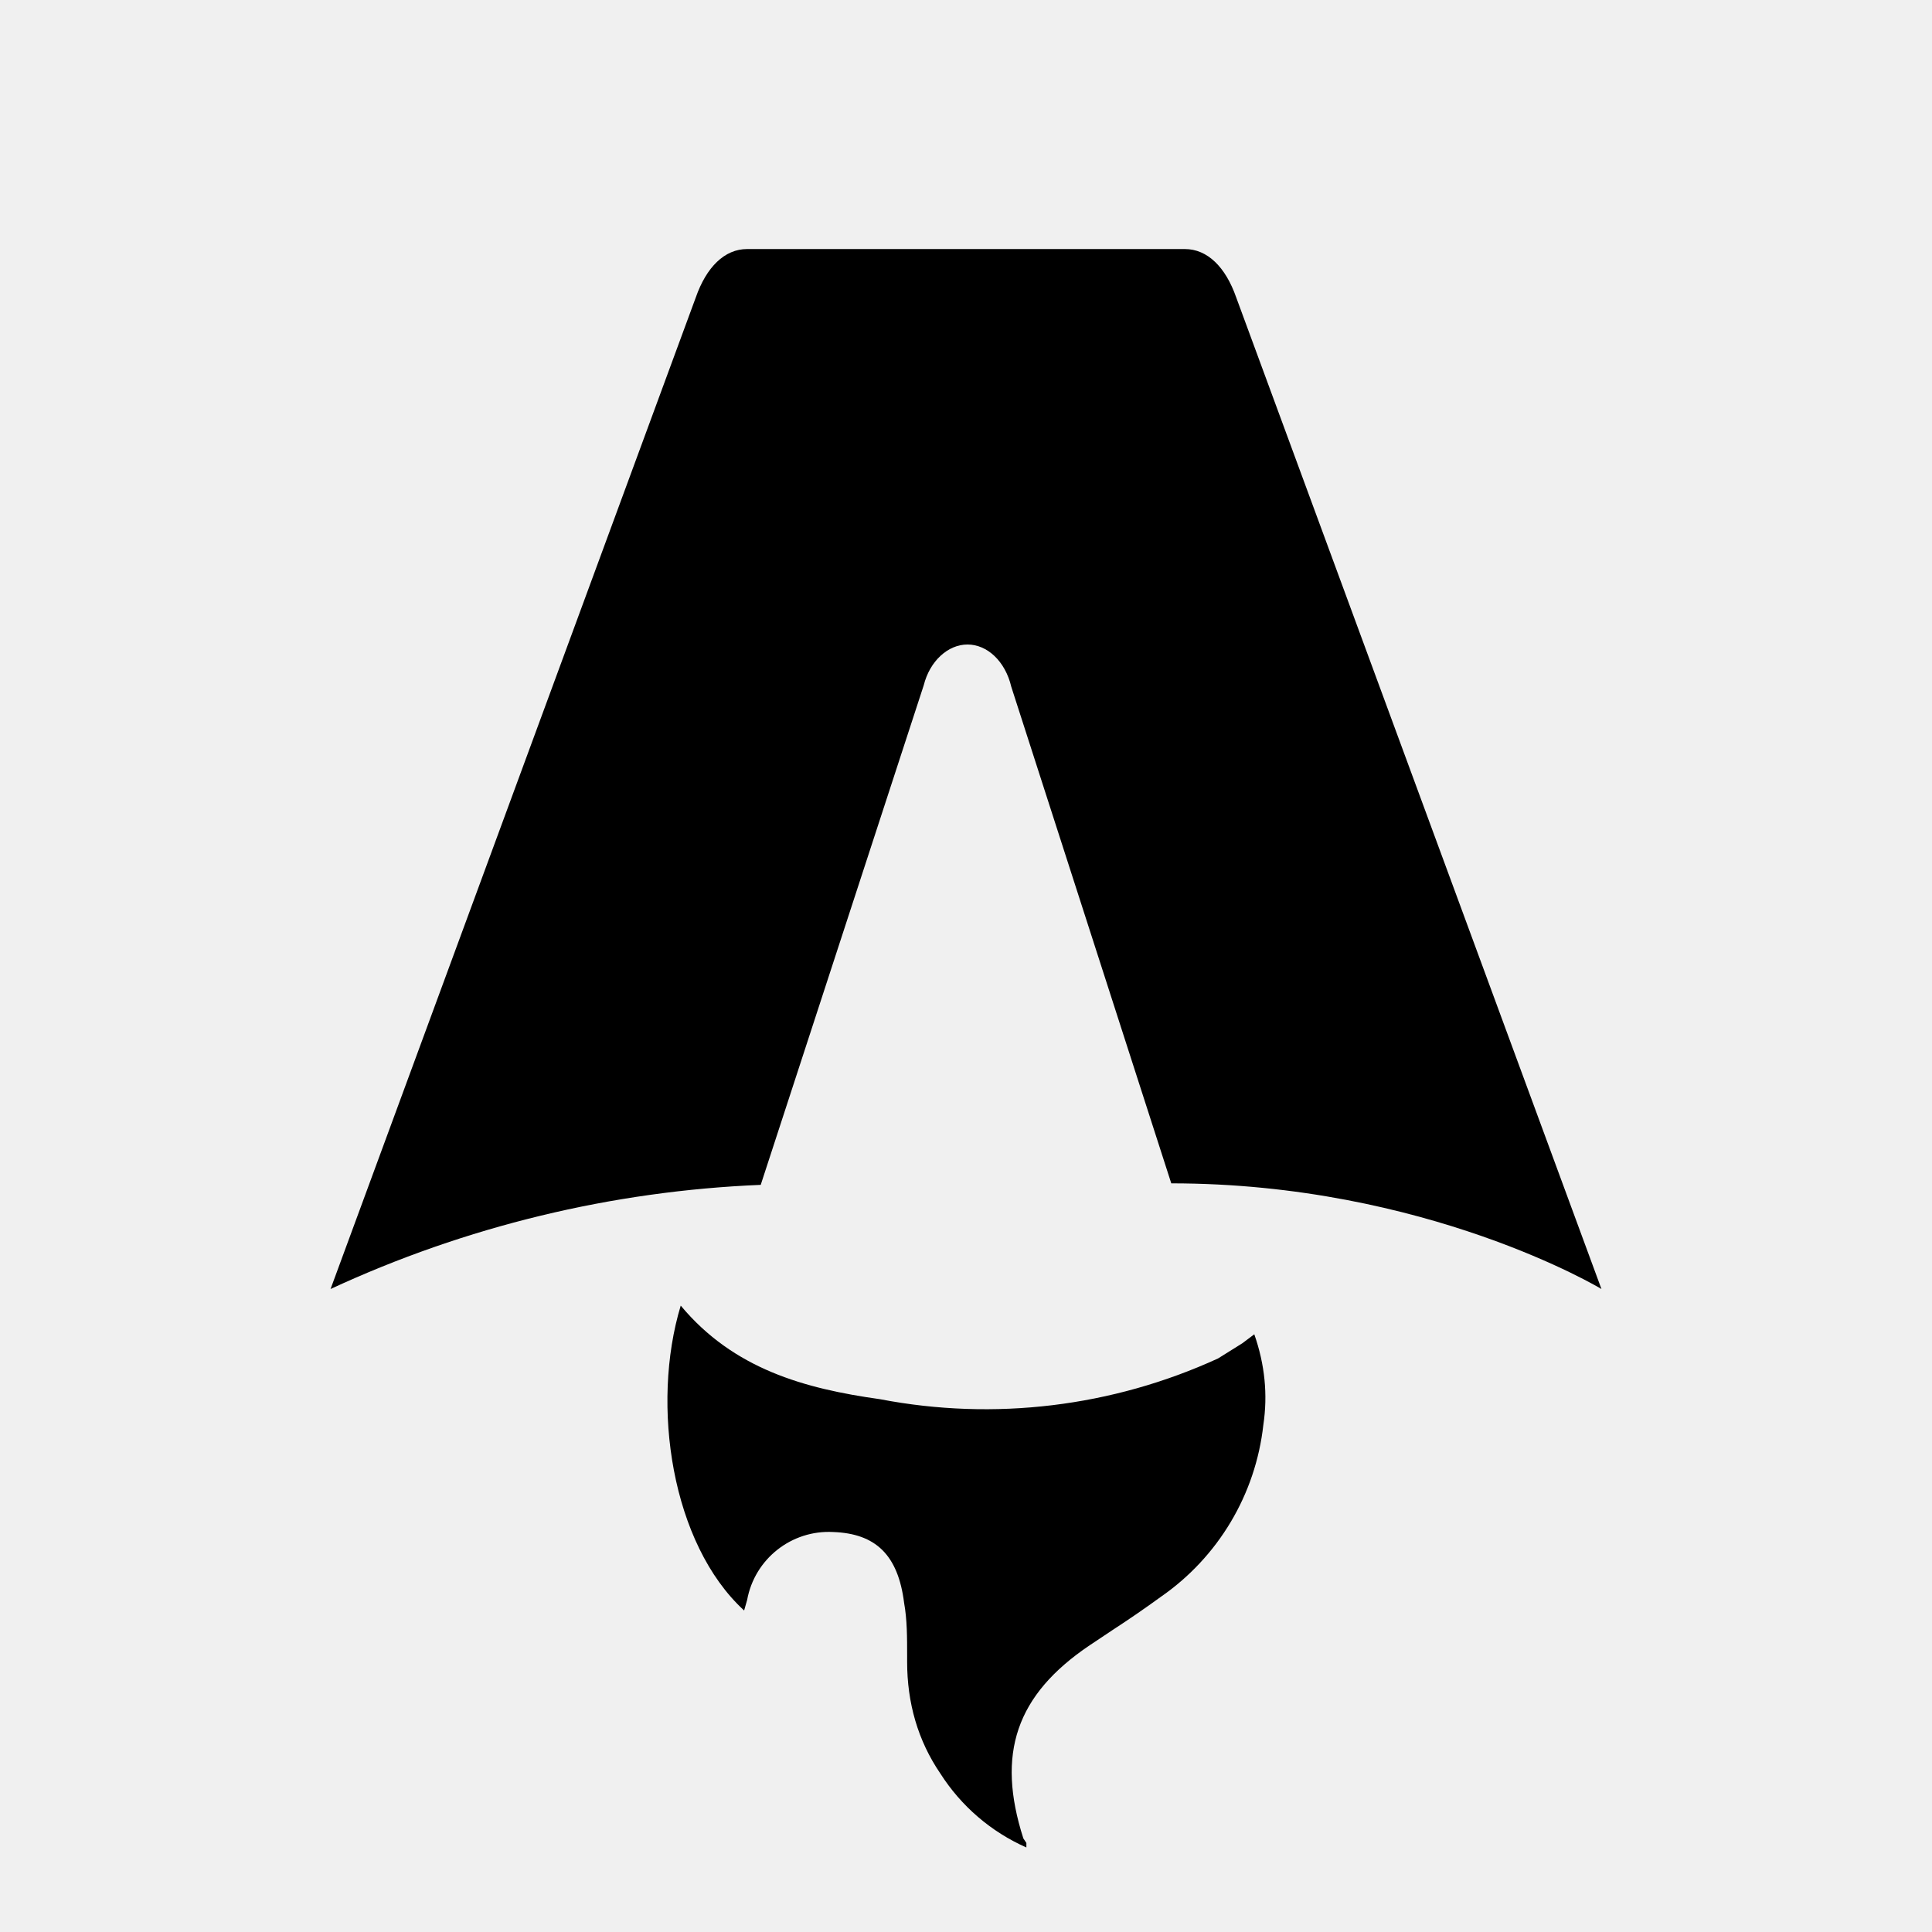
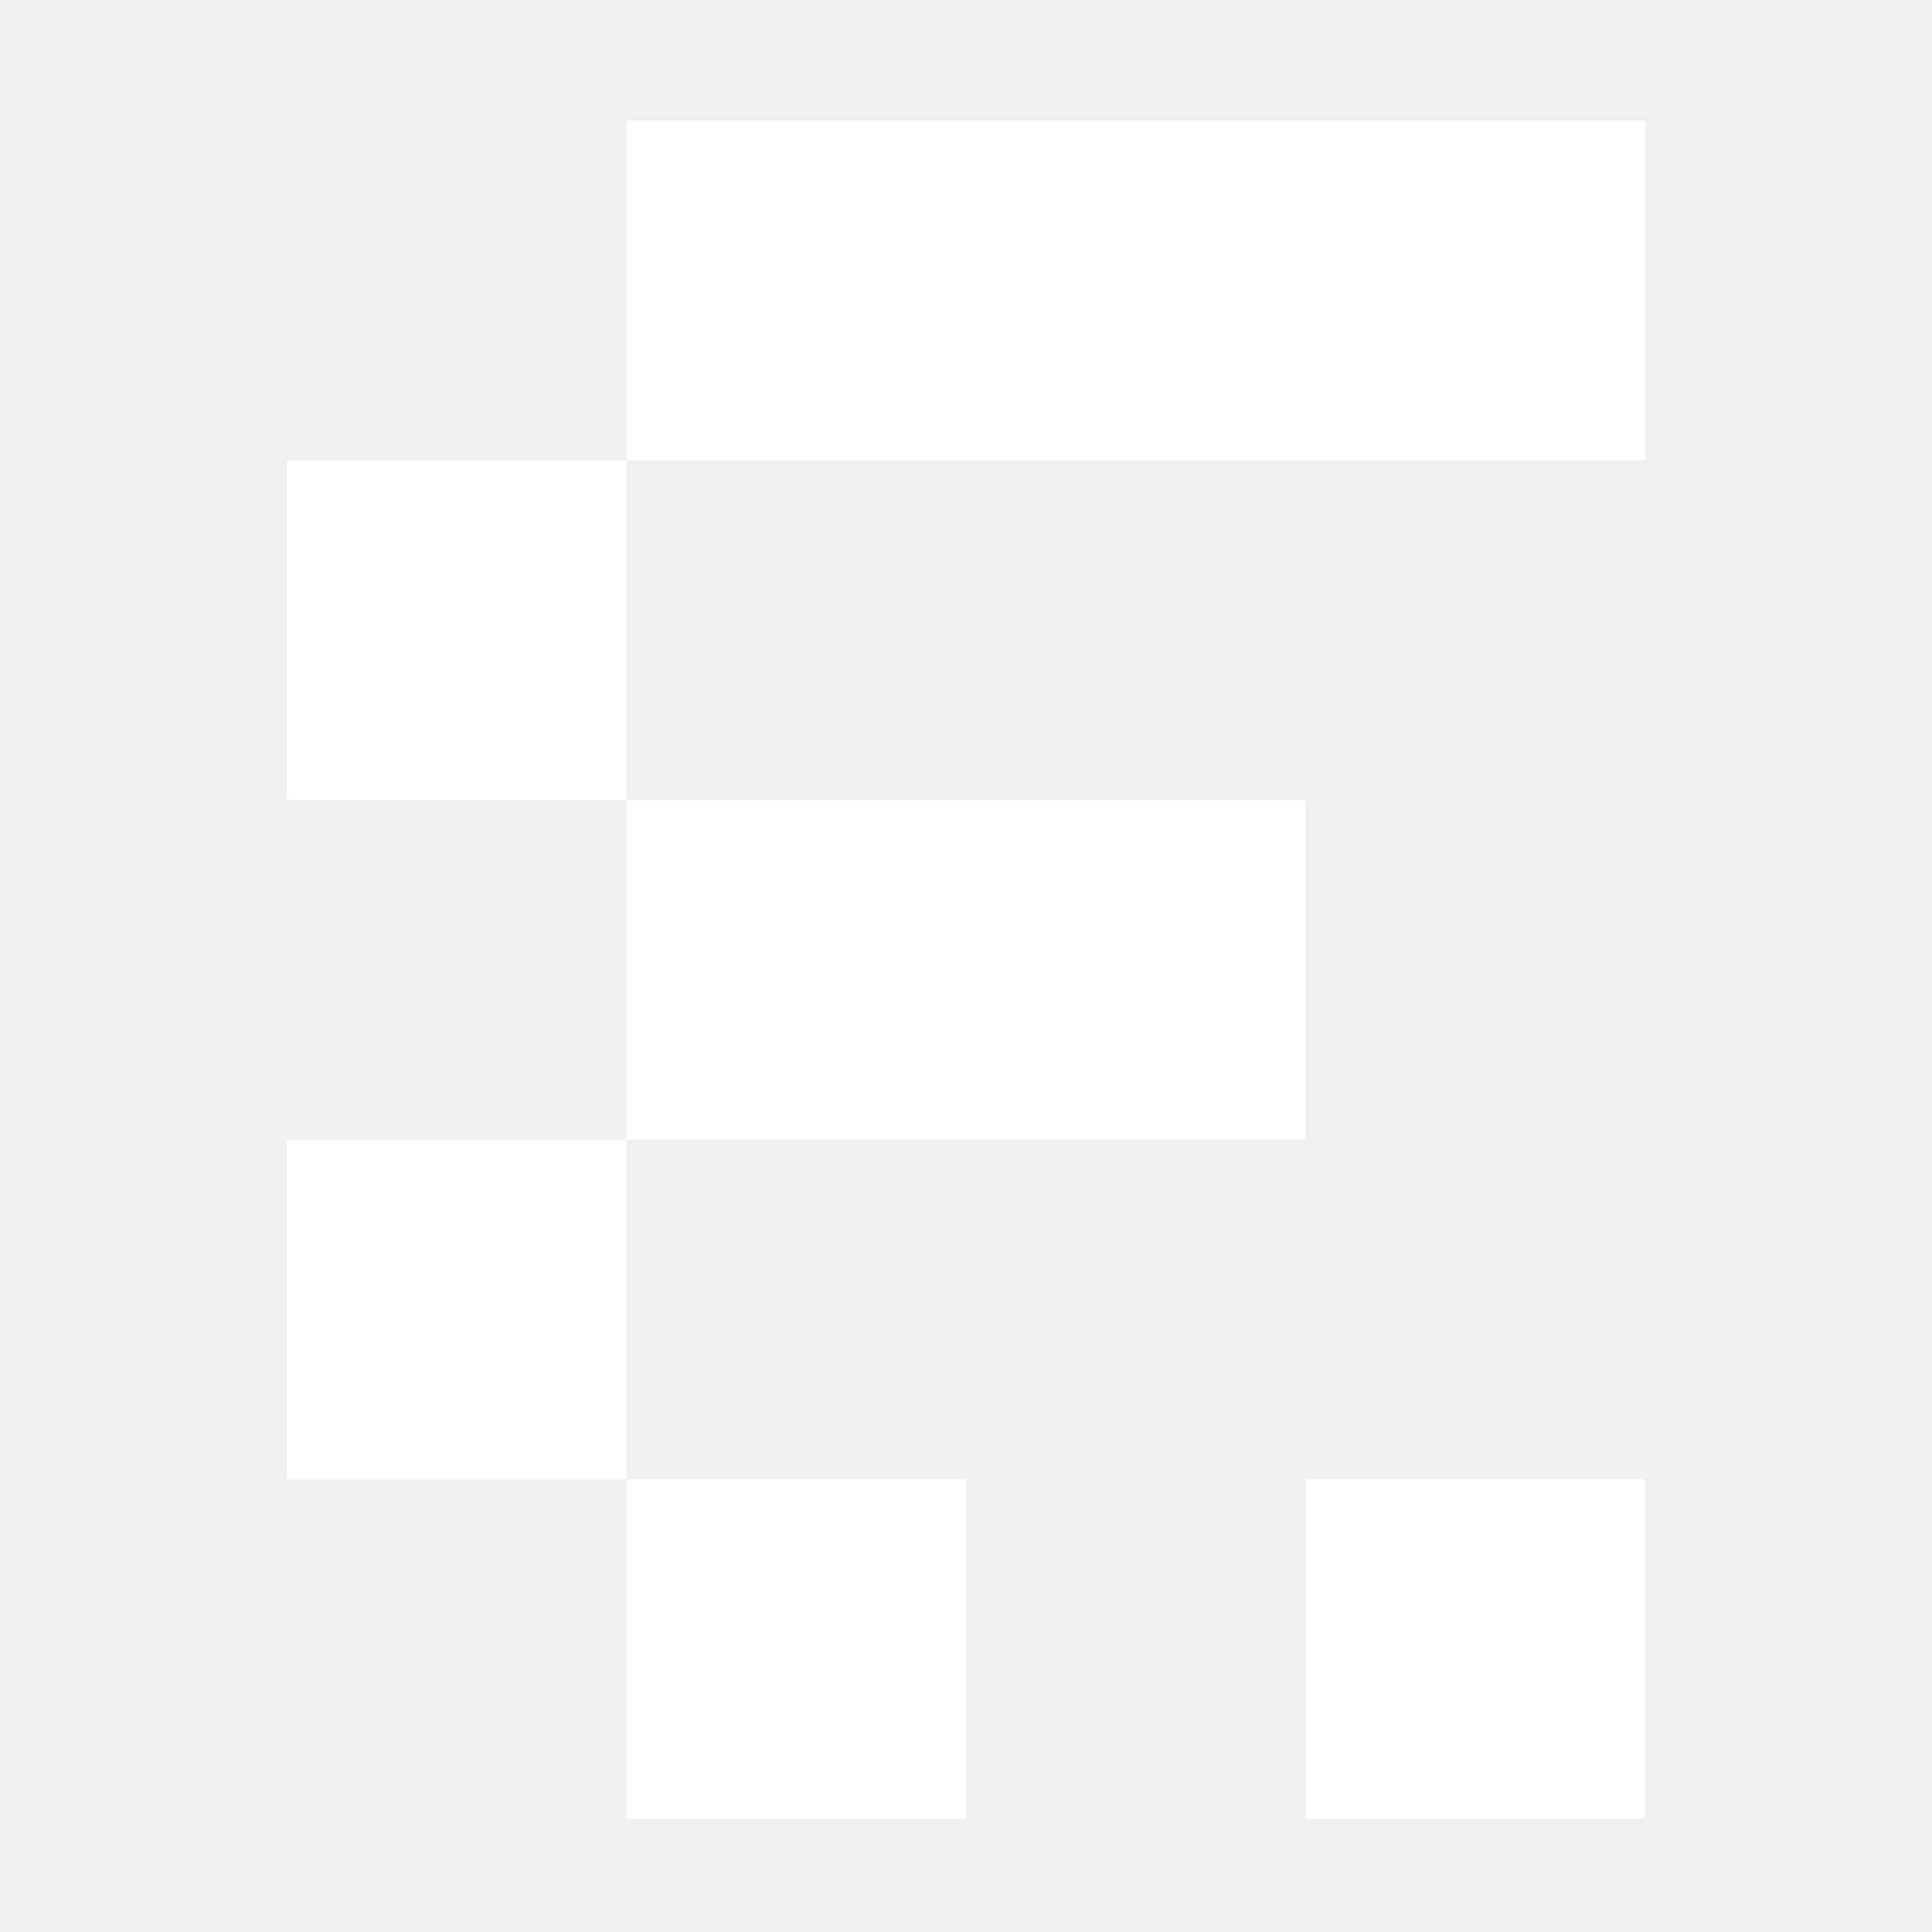
- <svg xmlns="http://www.w3.org/2000/svg" fill="none" viewBox="0 0 128 128">
-   <path d="M50.4 78.5a75.1 75.1 0 0 0-28.5 6.9l24.2-65.7c.7-2 1.9-3.2 3.4-3.2h29c1.5 0 2.7 1.2 3.4 3.2l24.2 65.7s-11.6-7-28.5-7L67 45.5c-.4-1.7-1.6-2.8-2.9-2.8-1.3 0-2.5 1.1-2.9 2.7L50.4 78.5Zm-1.1 28.2Zm-4.2-20.2c-2 6.6-.6 15.8 4.2 20.2a17.5 17.5 0 0 1 .2-.7 5.5 5.5 0 0 1 5.7-4.5c2.8.1 4.3 1.5 4.7 4.7.2 1.1.2 2.3.2 3.5v.4c0 2.7.7 5.2 2.2 7.4a13 13 0 0 0 5.7 4.9v-.3l-.2-.3c-1.8-5.6-.5-9.5 4.4-12.8l1.5-1a73 73 0 0 0 3.2-2.2 16 16 0 0 0 6.8-11.4c.3-2 .1-4-.6-6l-.8.6-1.6 1a37 37 0 0 1-22.4 2.7c-5-.7-9.7-2-13.2-6.2Z" />
-   <style>
-         path { fill: #000; }
-         @media (prefers-color-scheme: dark) {
-             path { fill: #FFF; }
-         }
-     </style>
+ <svg xmlns="http://www.w3.org/2000/svg" width="128" height="128" viewBox="0 0 128 128" fill="none">
+   <path d="M64 120.501H41.5V98.001H64V120.501ZM109 120.501H86.5V98.001H109V120.501ZM41.5 98.001H19V75.501H41.5V98.001ZM86.5 53V75.501H41.5V53H86.5ZM41.5 53H19V30.5H41.5V53ZM109 30.5H41.5V8H109V30.5Z" fill="white" />
</svg>
